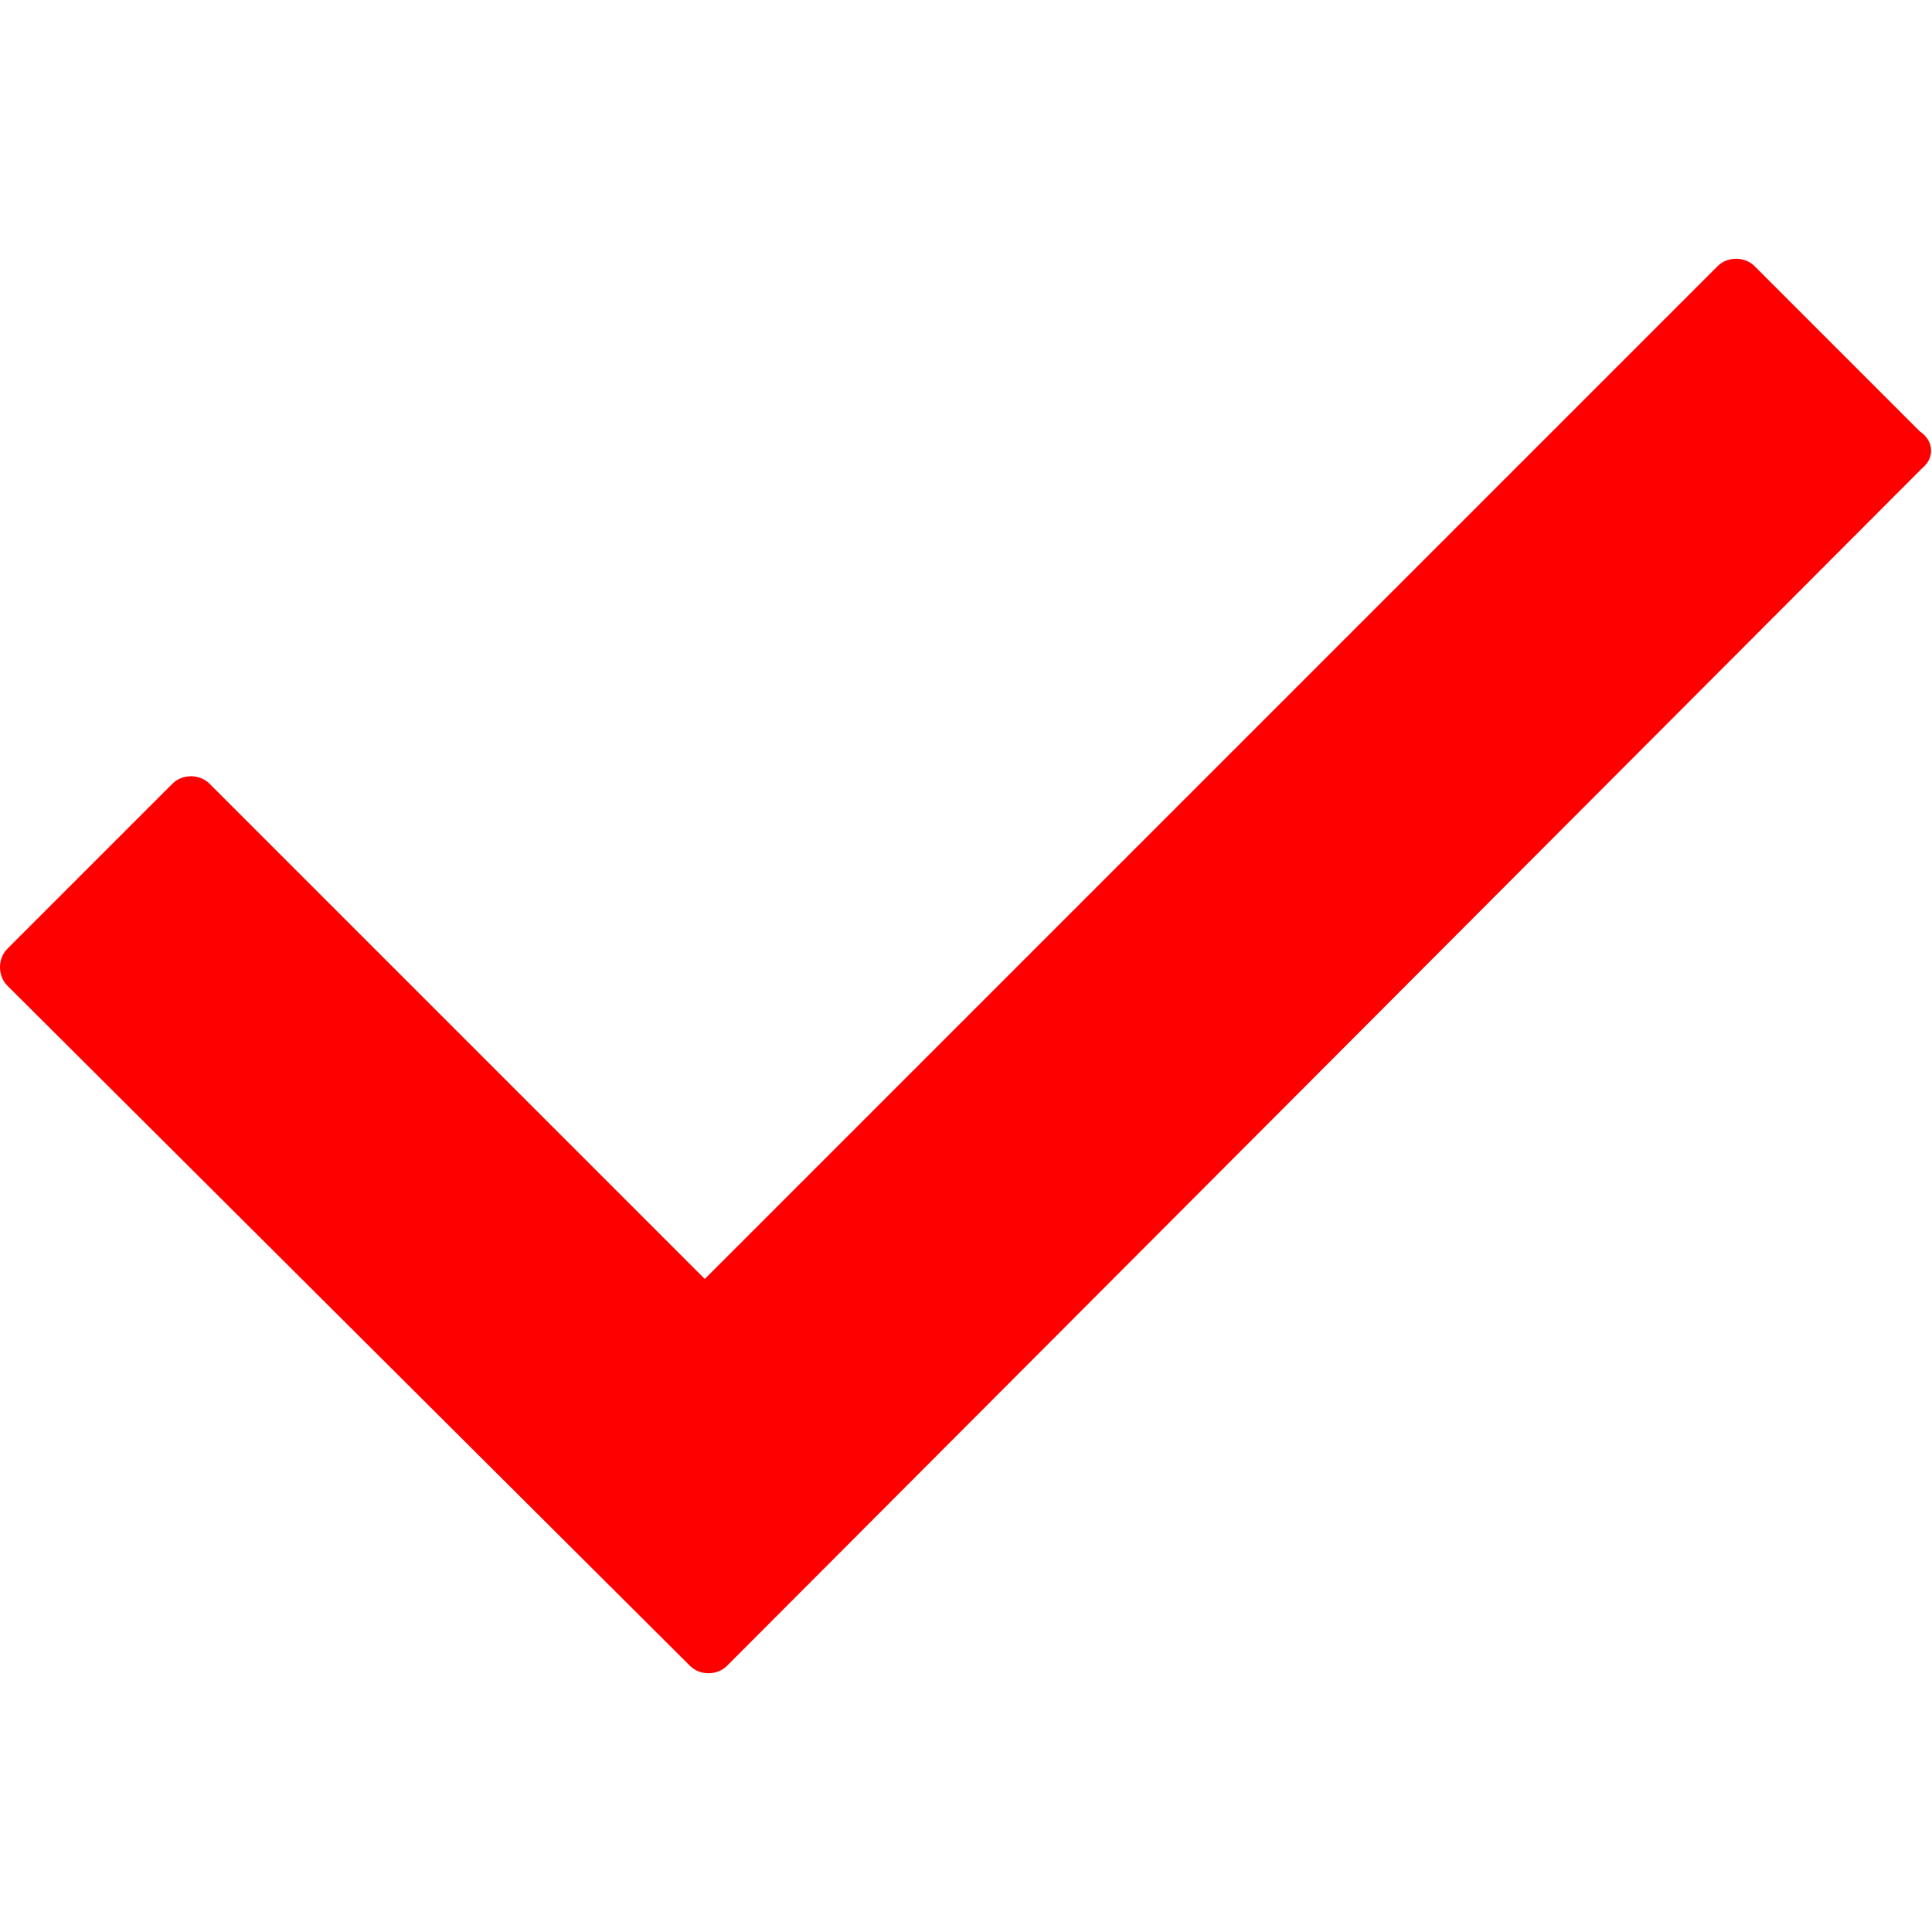
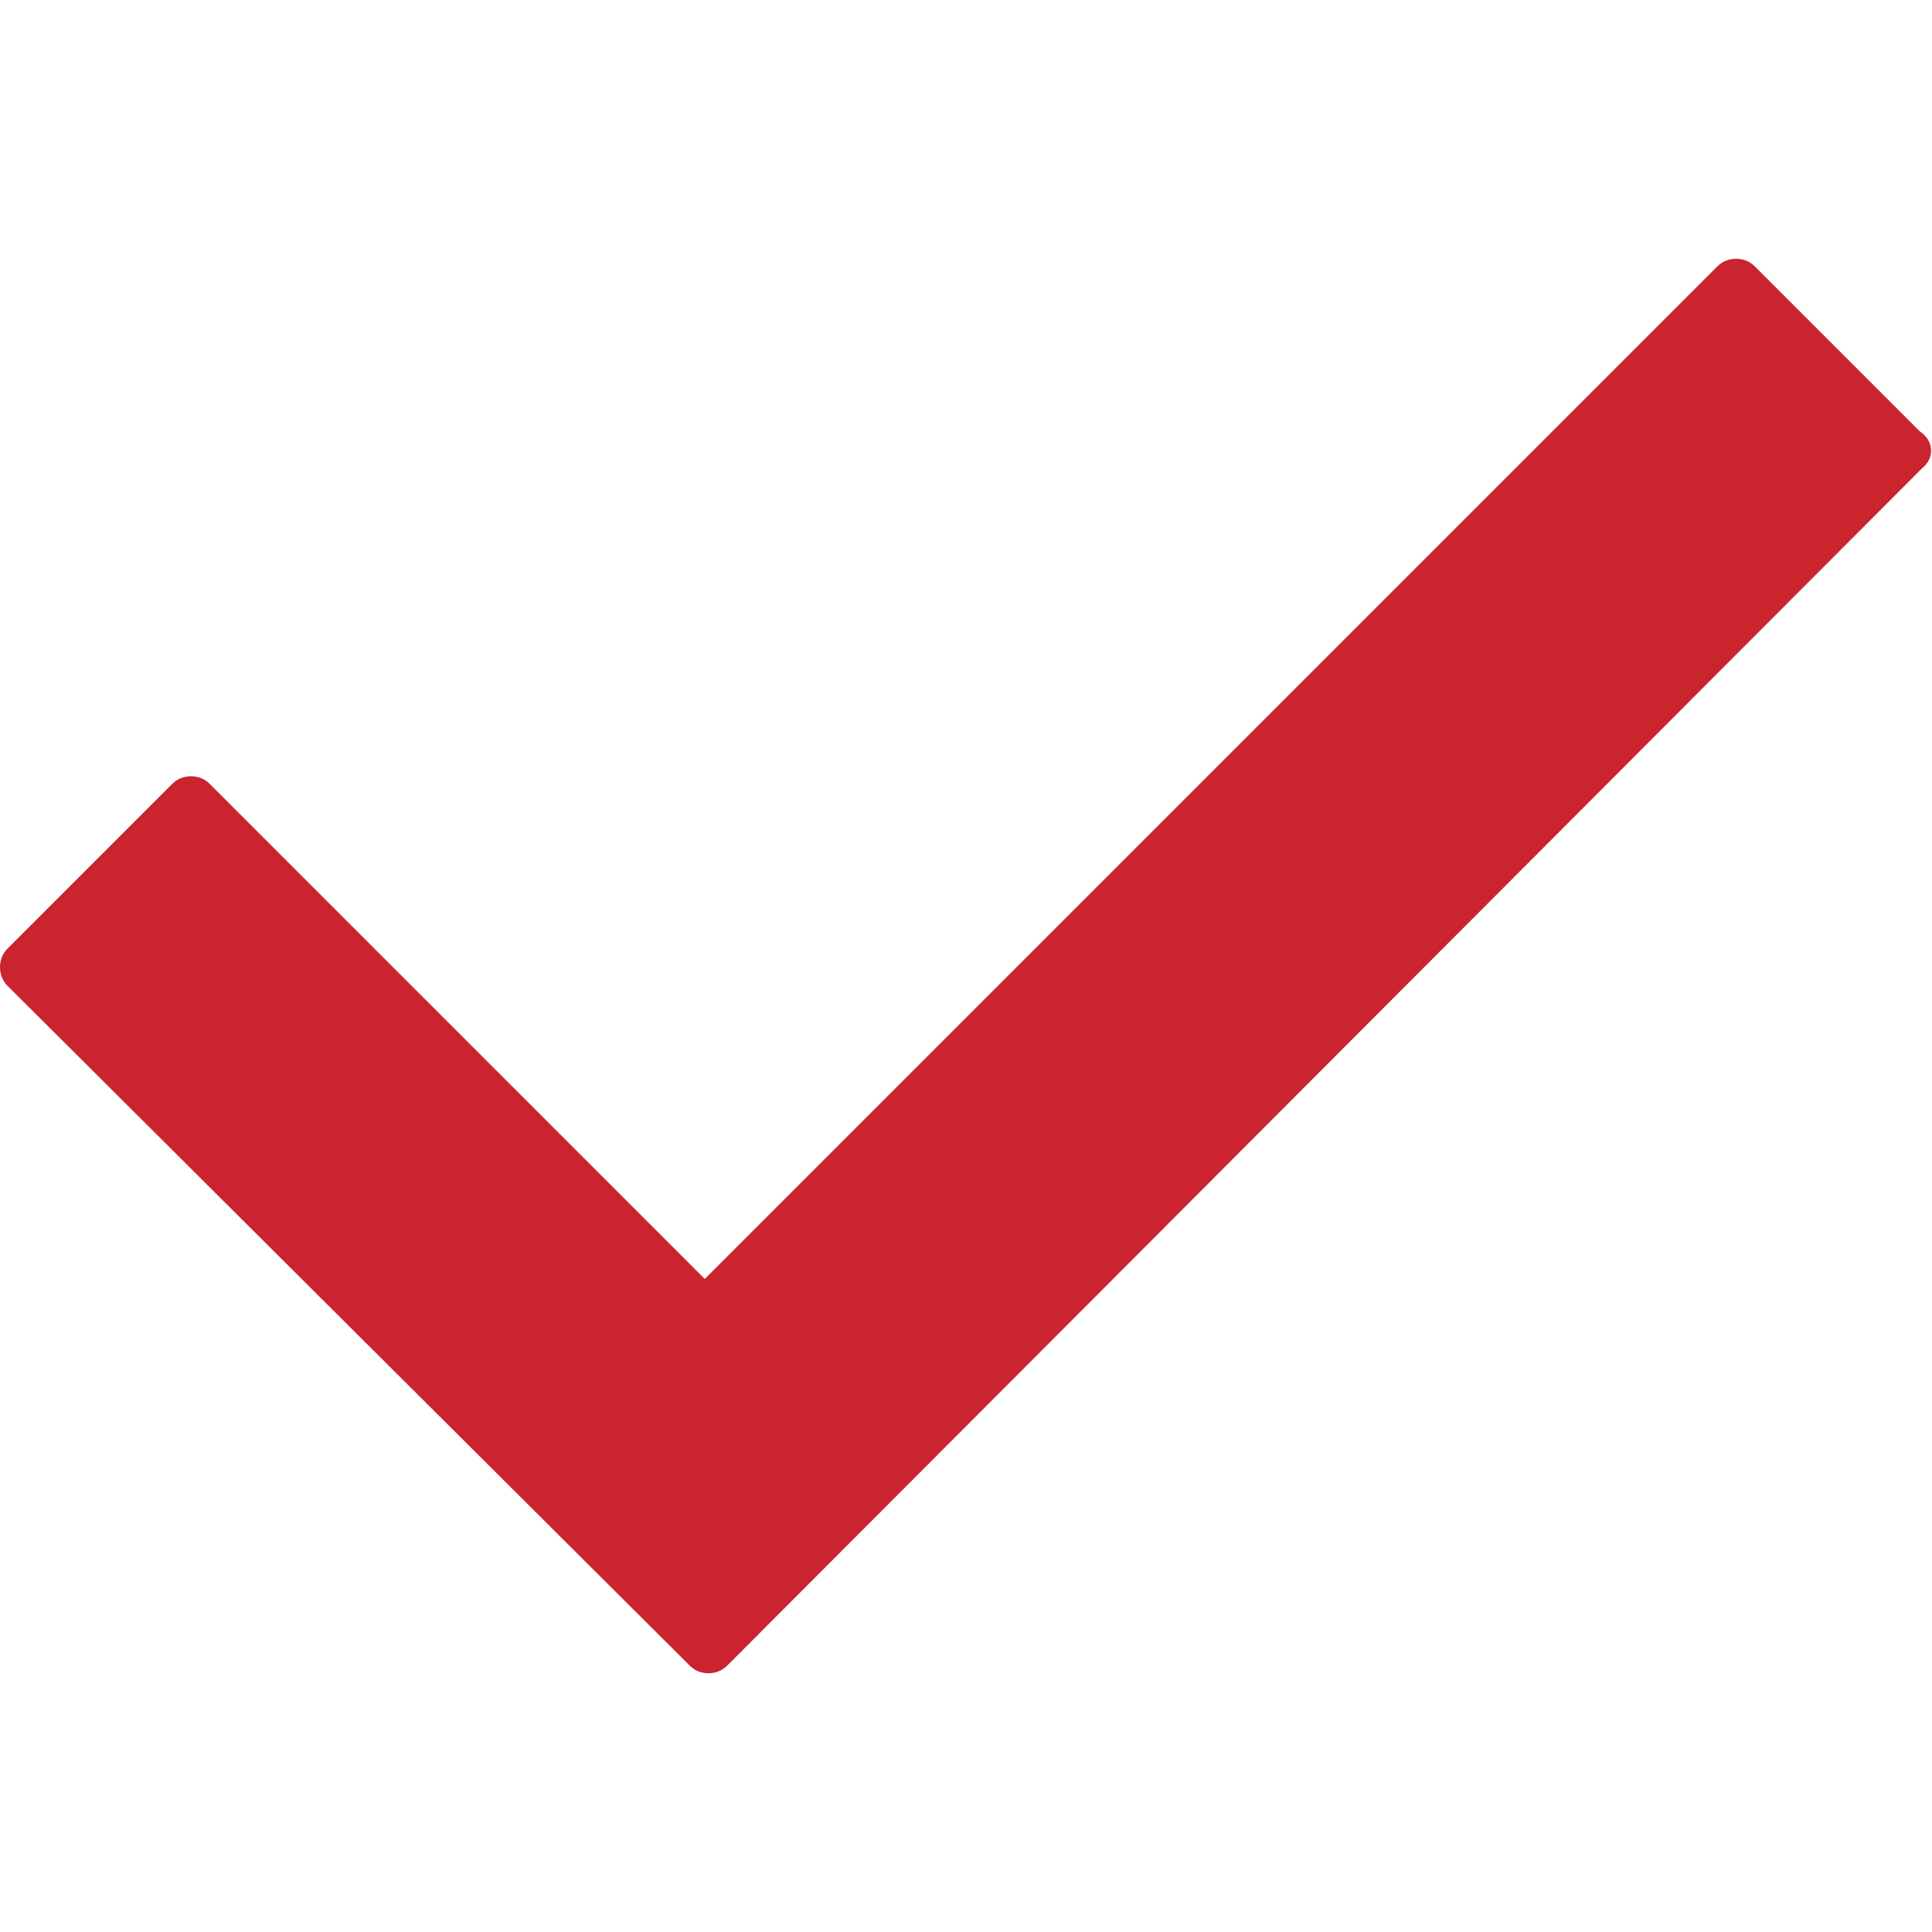
<svg xmlns="http://www.w3.org/2000/svg" version="1.1" id="Capa_1" x="0px" y="0px" viewBox="0 0 78.4 78.4" style="enable-background:new 0 0 78.4 78.4;" xml:space="preserve">
  <style type="text/css">
- 	.st0{fill:#FF0000;}
+ 	.st0{fill:#CA242E;}
</style>
  <g>
    <path class="st0" d="M78,19L29.5,67.6c-0.4,0.4-1.1,0.4-1.5,0L0.3,40c-0.4-0.4-0.4-1.1,0-1.5L7,31.8c0.4-0.4,1.1-0.4,1.5,0   l20.1,20.1l41.1-41.1c0.4-0.4,1.1-0.4,1.5,0l6.7,6.7C78.5,17.9,78.5,18.6,78,19z" />
  </g>
</svg>
